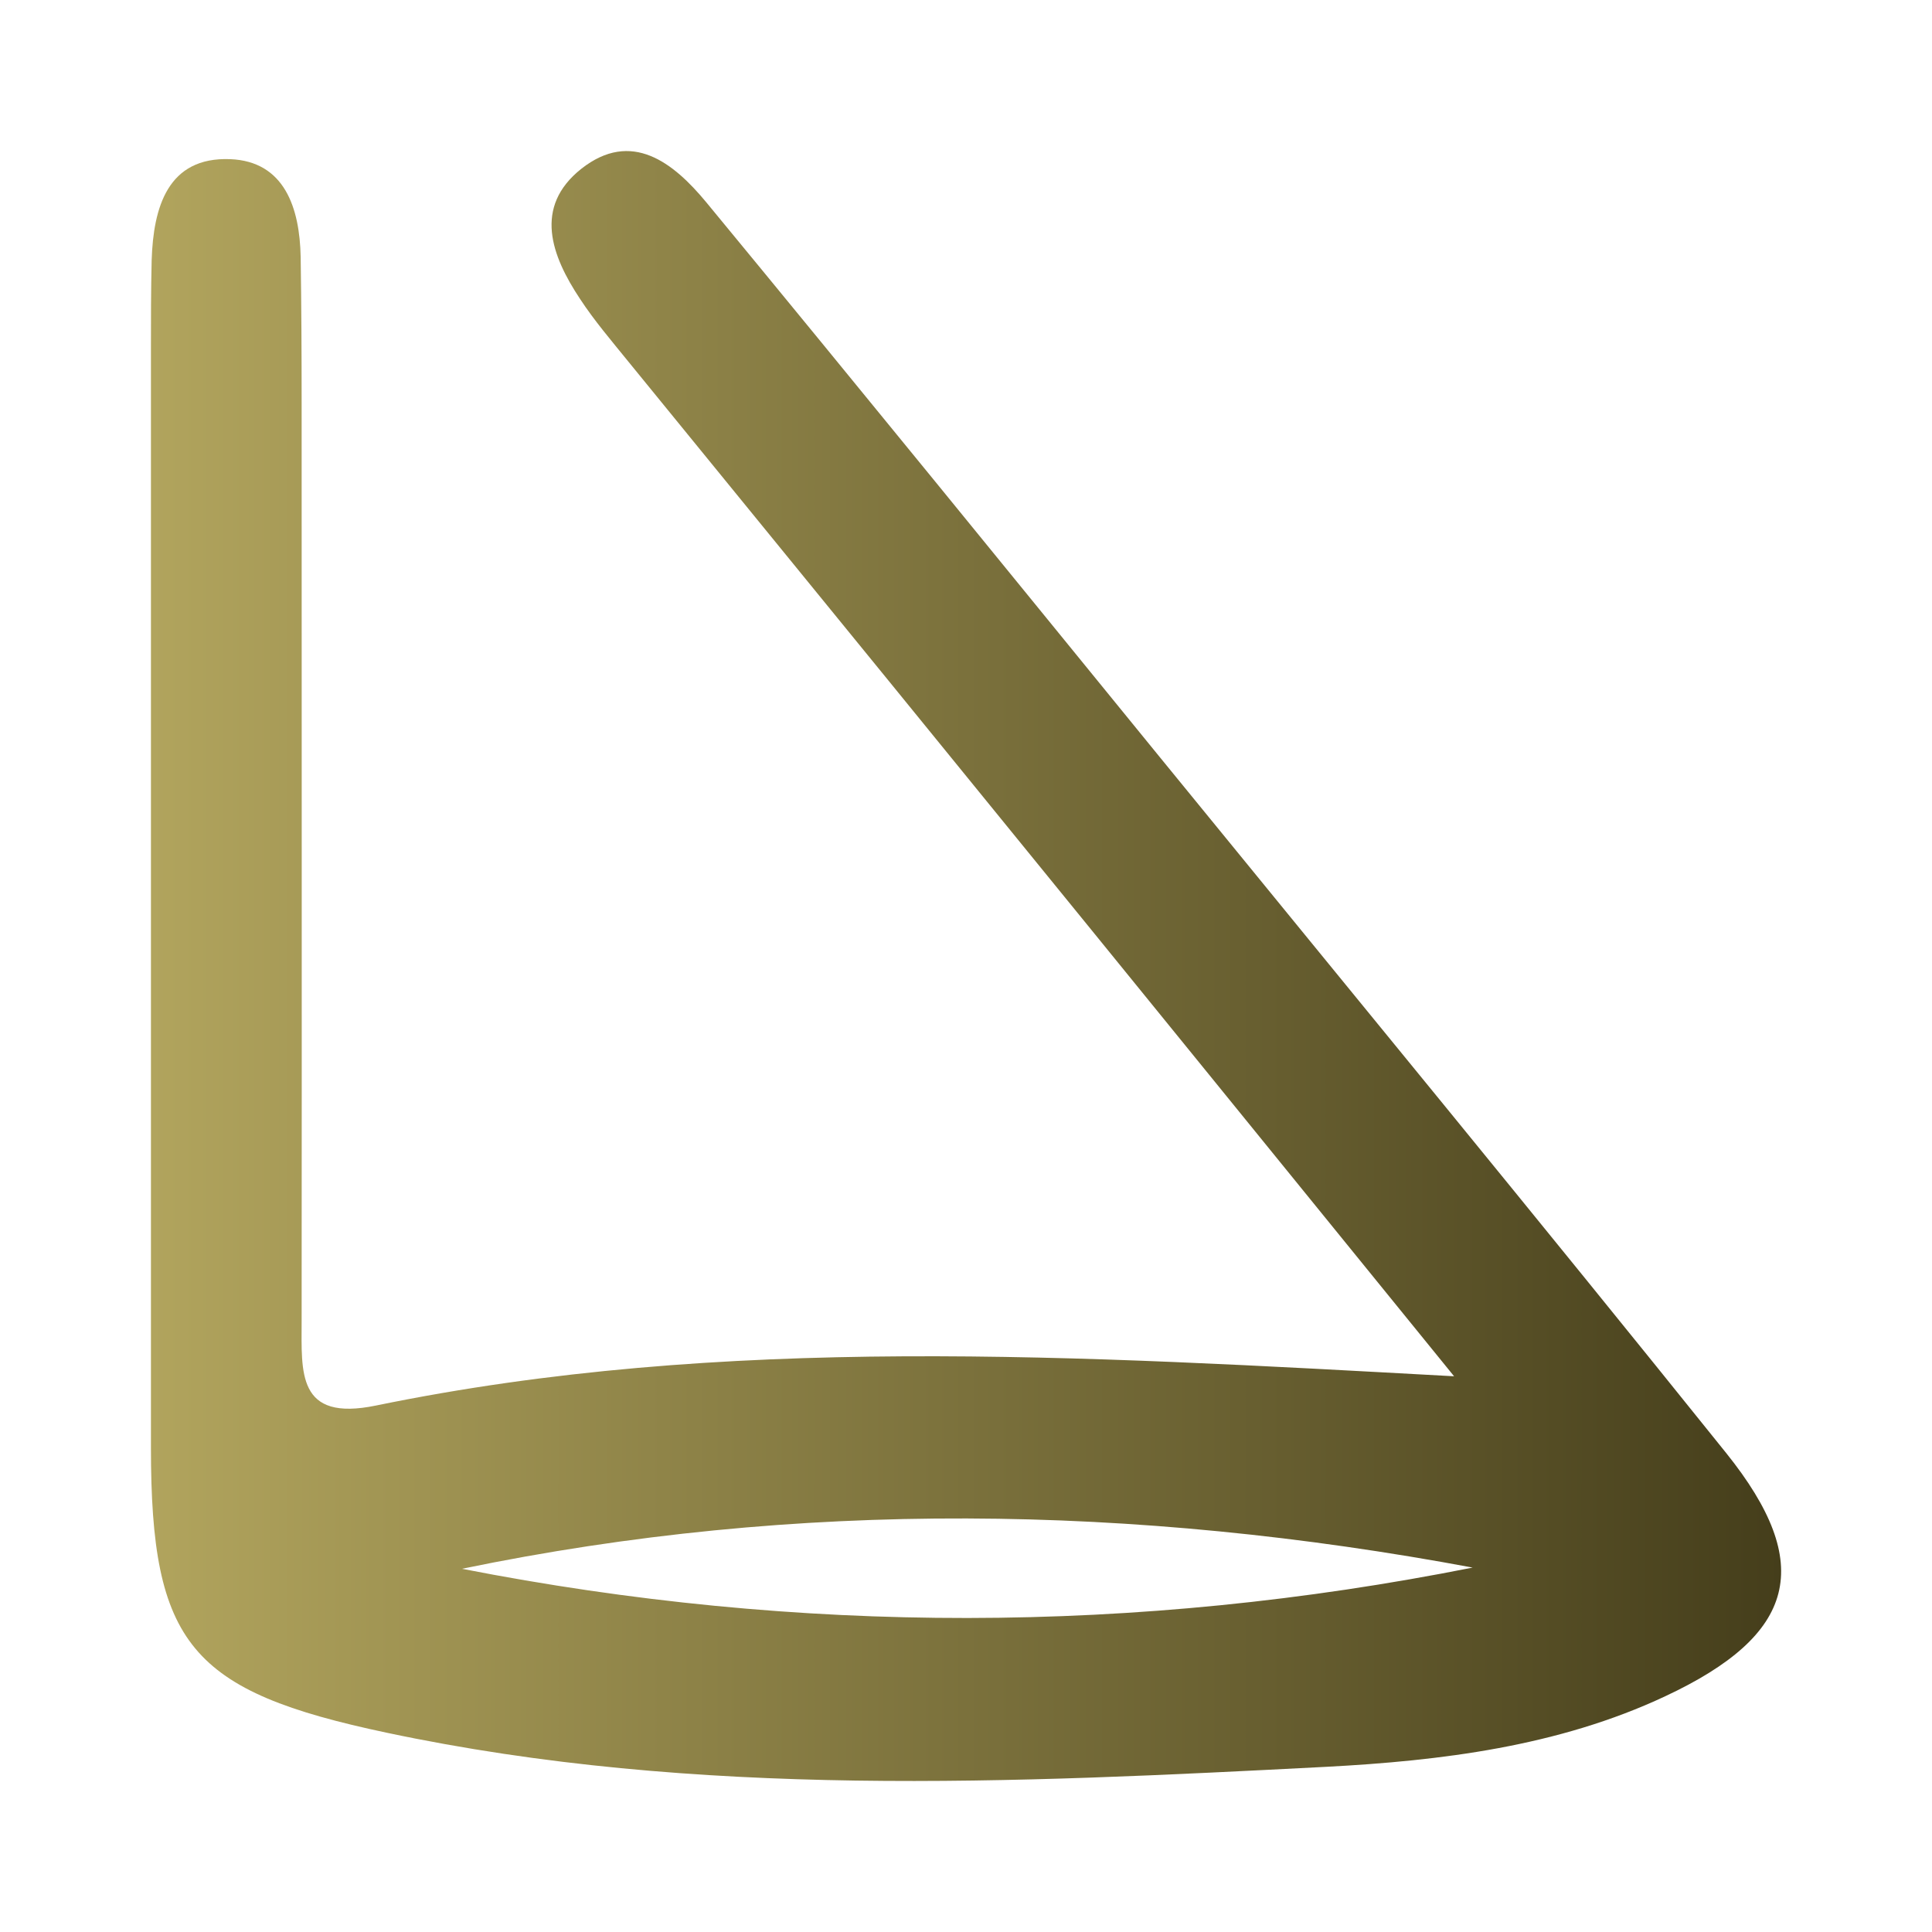
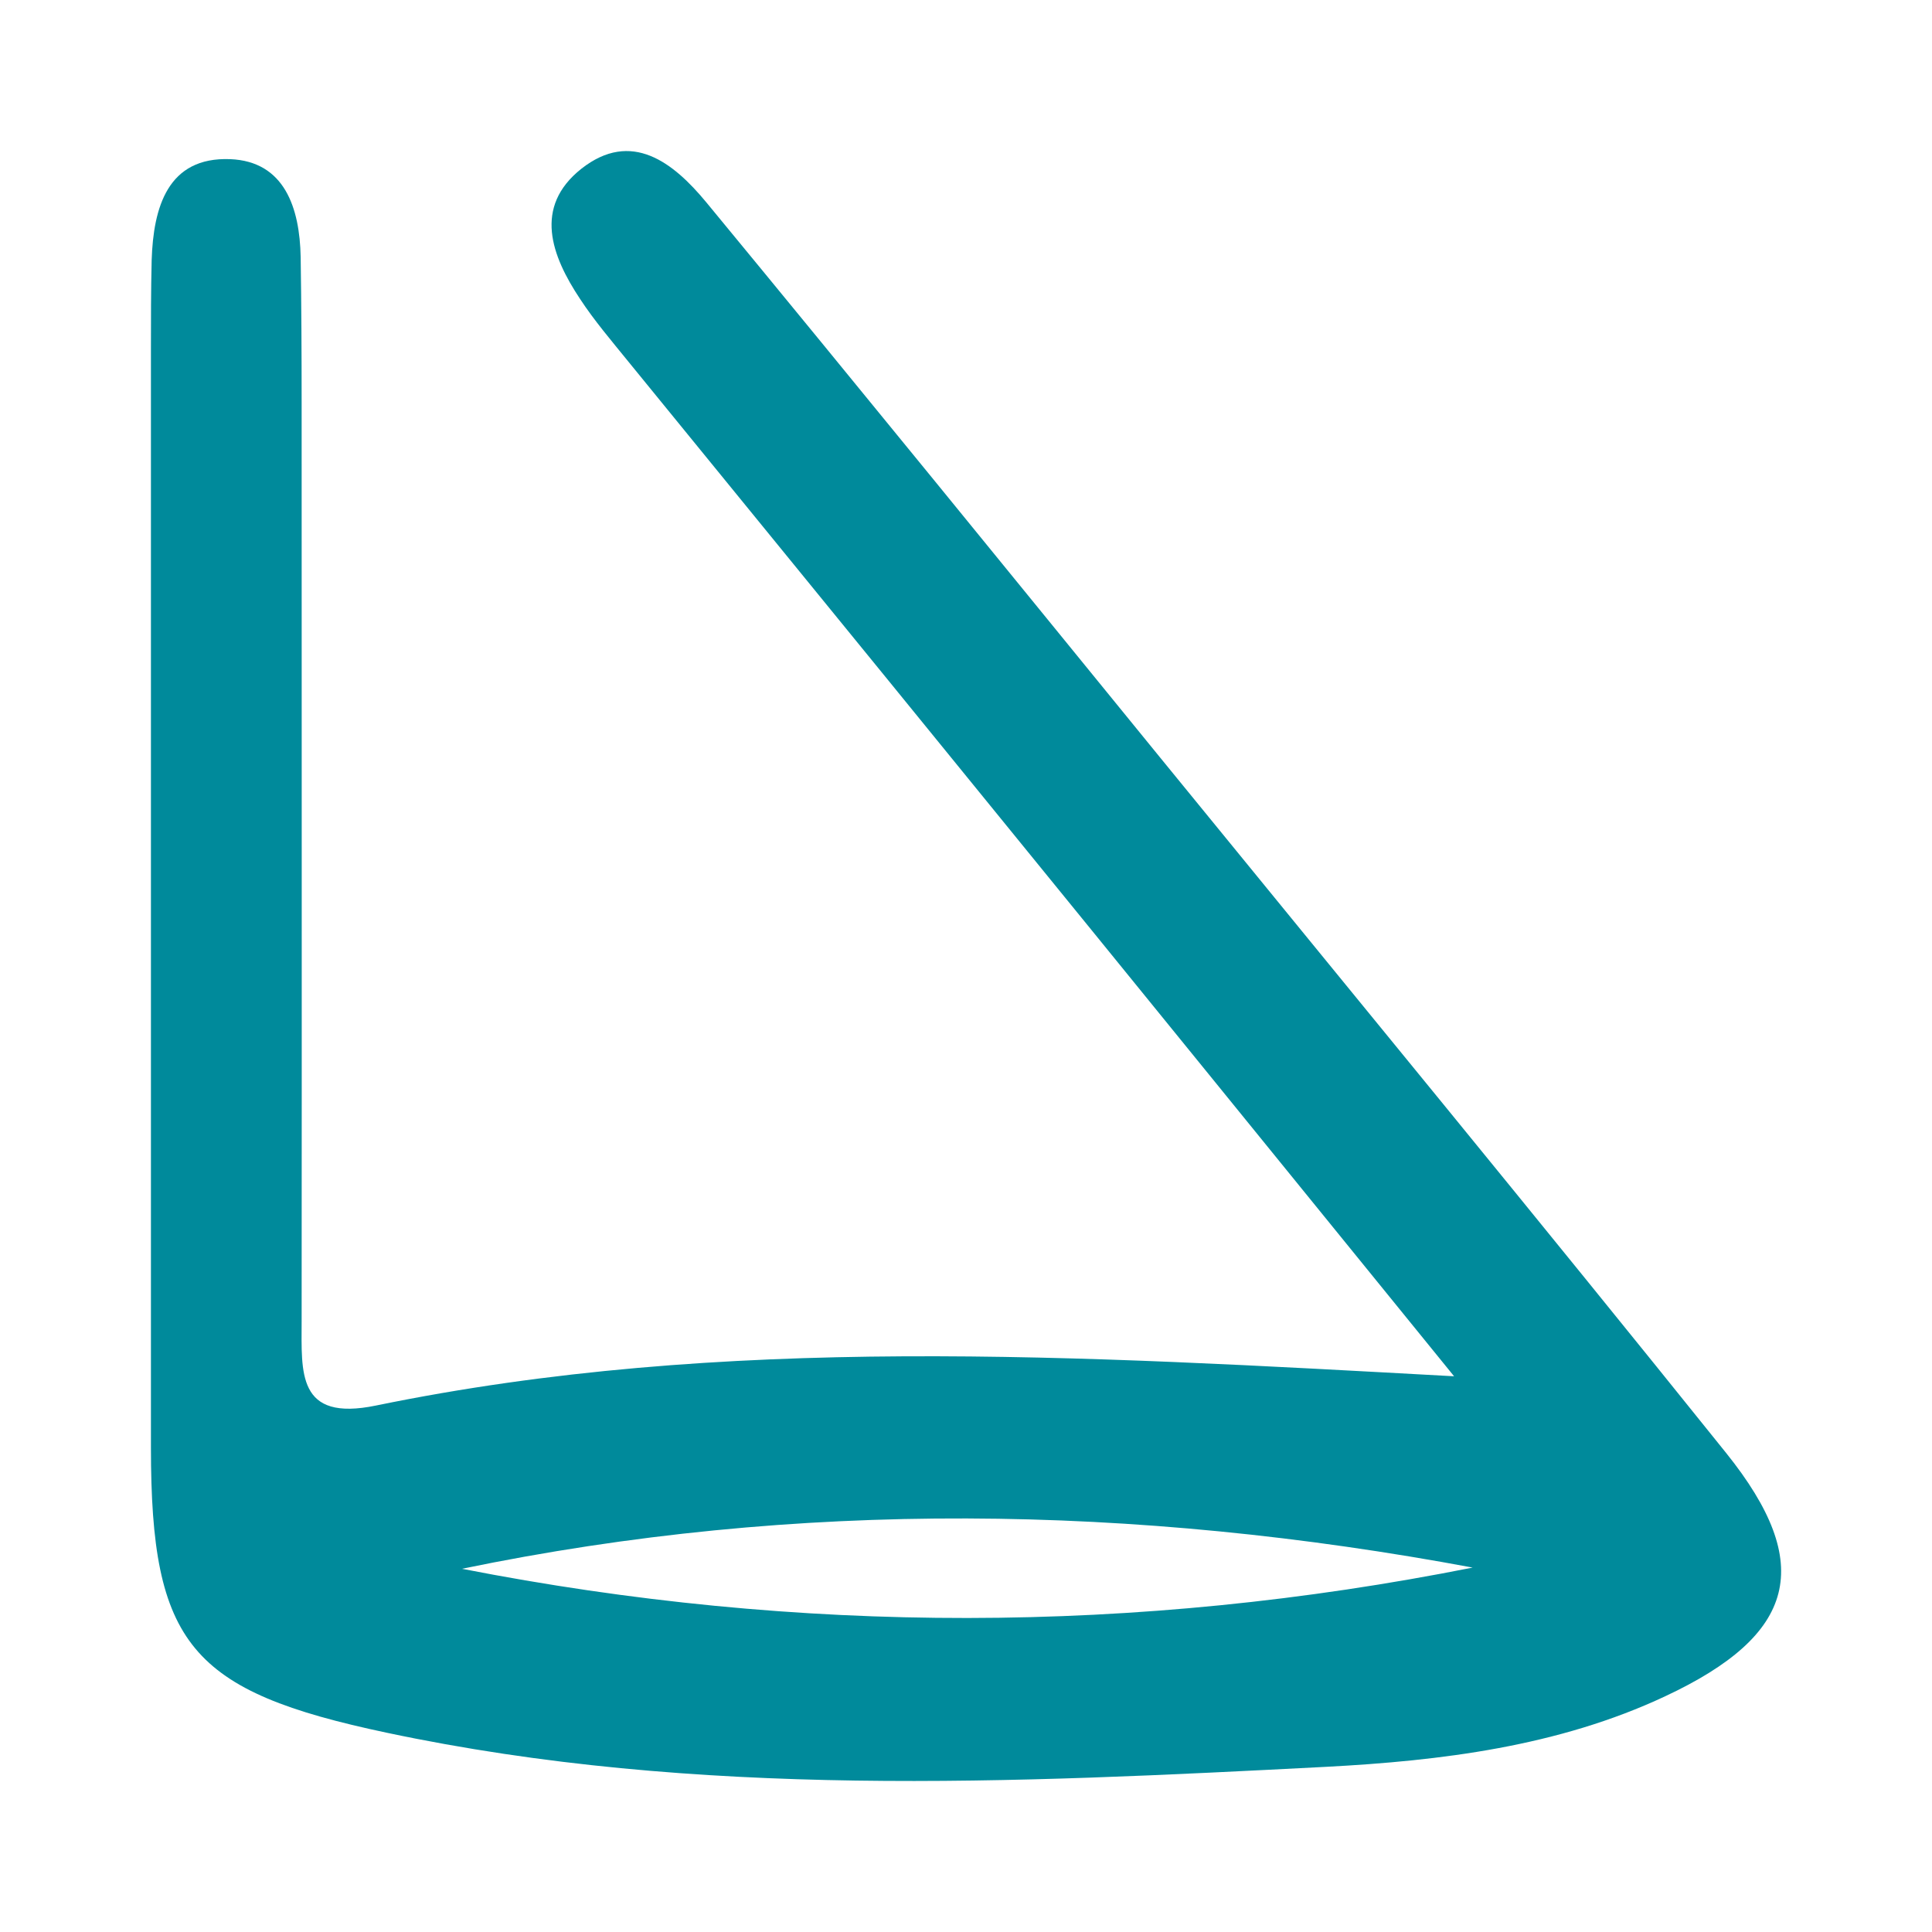
- <svg xmlns="http://www.w3.org/2000/svg" id="Layer_1" data-name="Layer 1" viewBox="0 0 80 80">
-   <defs>
-     <style>
-       .cls-1 {
-         fill: url(#linear-gradient);
-         stroke-width: 0px;
-       }
-     </style>
-     <linearGradient id="linear-gradient" x1="6.24" y1="40" x2="73.76" y2="40" gradientUnits="userSpaceOnUse">
-       <stop offset="0" stop-color="#b1a45d" />
-       <stop offset="1" stop-color="#453e1b" />
-     </linearGradient>
-   </defs>
-   <g id="pshCPH.tif">
-     <path class="cls-1" d="M60.22,57c-7.03-8.65-13.43-16.54-19.85-24.42-4.78-5.88-9.58-11.75-14.37-17.63-.68-.84-1.39-1.67-1.98-2.57-1.19-1.79-1.94-3.81.05-5.39,2.08-1.64,3.82-.25,5.17,1.38,6.3,7.64,12.54,15.32,18.8,23,7.82,9.59,15.69,19.15,23.44,28.8,3.7,4.61,2.9,7.53-2.53,10.07-4.43,2.08-9.3,2.67-14.03,2.92-12.99.67-26.01,1.32-38.9-1.41-8.13-1.72-9.77-3.65-9.77-11.81,0-15.15,0-30.3,0-45.46,0-1.24,0-2.47.03-3.71.07-2.18.66-4.28,3.25-4.18,2.26.09,2.88,2.03,2.92,4.05.03,2.01.04,4.02.04,6.03,0,12.68.01,25.36,0,38.03,0,2.12-.21,4.18,3.08,3.5,14.4-2.96,28.93-2.07,44.67-1.21ZM60.98,64.91c-13.99-2.61-27.93-2.83-41.85.05,13.96,2.73,27.92,2.72,41.85-.05Z" />
-   </g>
+ <svg xmlns="http://www.w3.org/2000/svg" width="80" height="80" viewBox="0 0 80 80" fill="none">
+   <path d="M60.22 57C53.19 48.35 46.79 40.46 40.37 32.58C35.59 26.7 30.79 20.83 26 14.95C25.32 14.11 24.61 13.28 24.02 12.38C22.83 10.59 22.08 8.57 24.07 6.99C26.15 5.35 27.89 6.74 29.24 8.37C35.54 16.01 41.78 23.69 48.04 31.37C55.86 40.96 63.73 50.52 71.48 60.17C75.18 64.78 74.38 67.7 68.95 70.24C64.52 72.32 59.65 72.91 54.92 73.16C41.93 73.83 28.91 74.48 16.02 71.75C7.89 70.03 6.25 68.1 6.25 59.94C6.25 44.79 6.25 29.64 6.25 14.48C6.25 13.24 6.25 12.01 6.28 10.77C6.35 8.59 6.94 6.49 9.53 6.59C11.79 6.68 12.41 8.62 12.45 10.64C12.48 12.65 12.49 14.66 12.49 16.67C12.49 29.35 12.5 42.03 12.49 54.7C12.49 56.82 12.28 58.88 15.57 58.2C29.97 55.24 44.5 56.13 60.24 56.99L60.22 57ZM60.98 64.91C46.99 62.3 33.05 62.08 19.13 64.96C33.09 67.69 47.05 67.68 60.98 64.91Z" fill="#008A9B" />
</svg>
